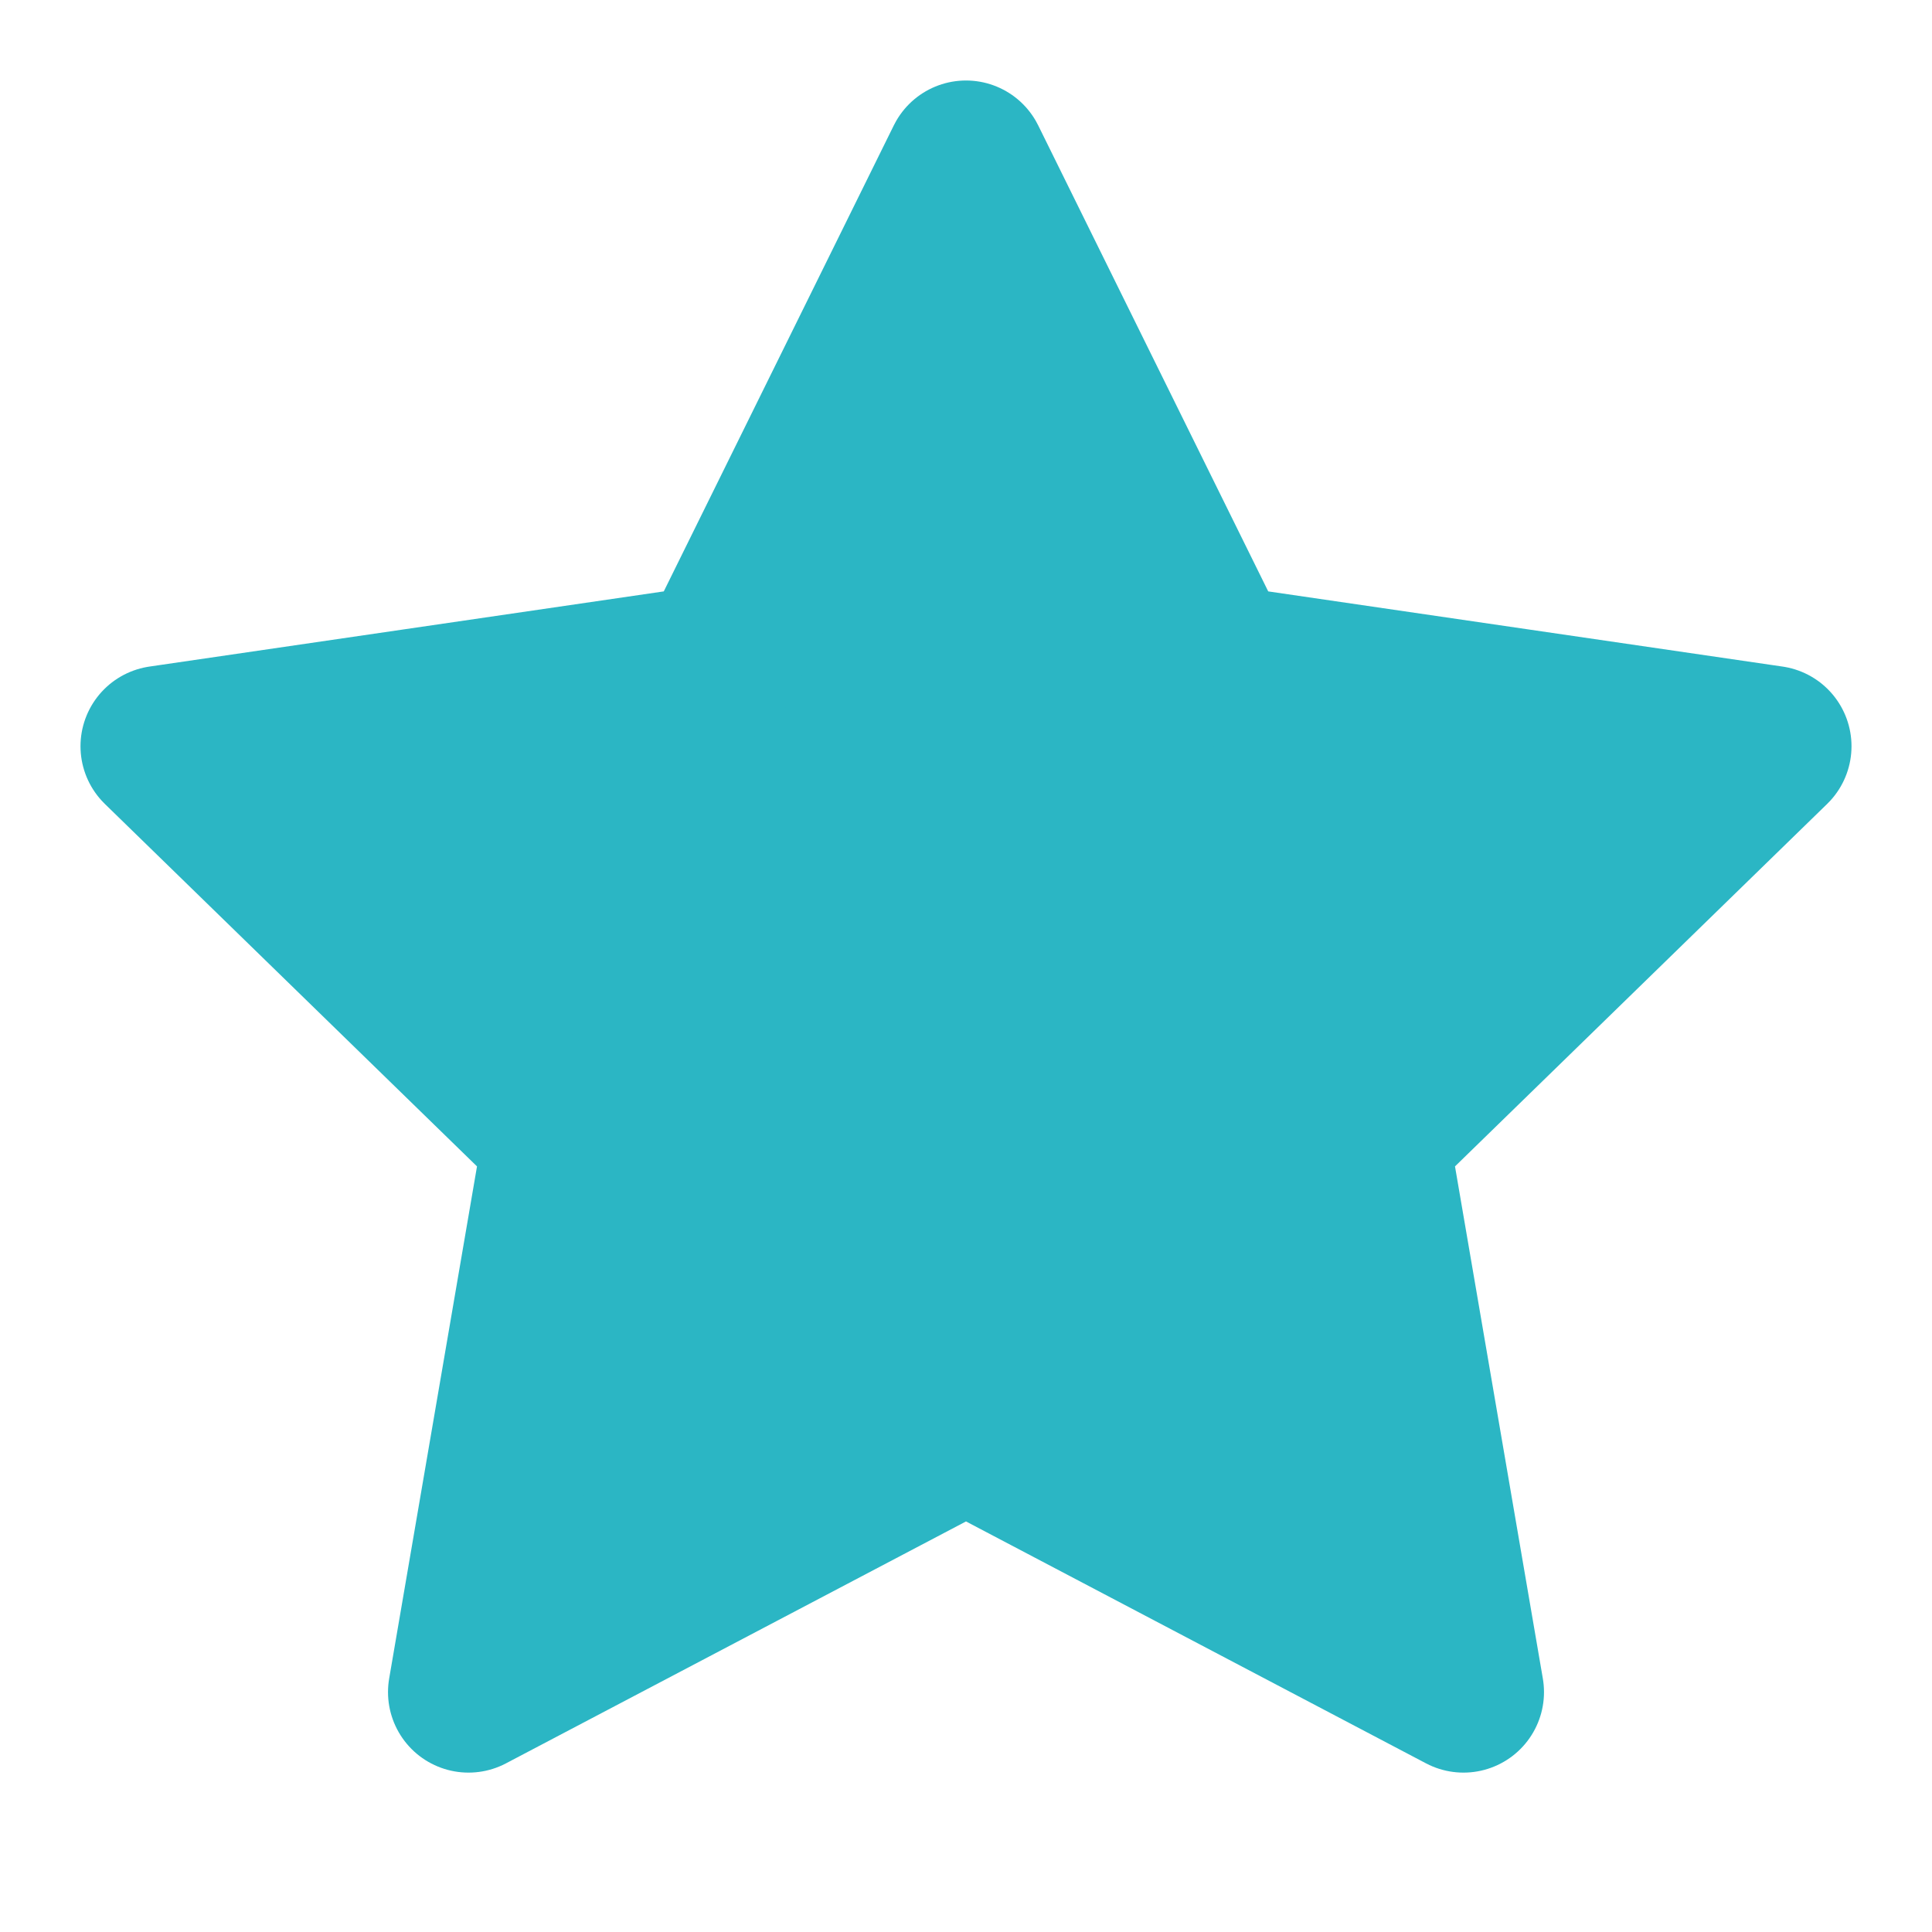
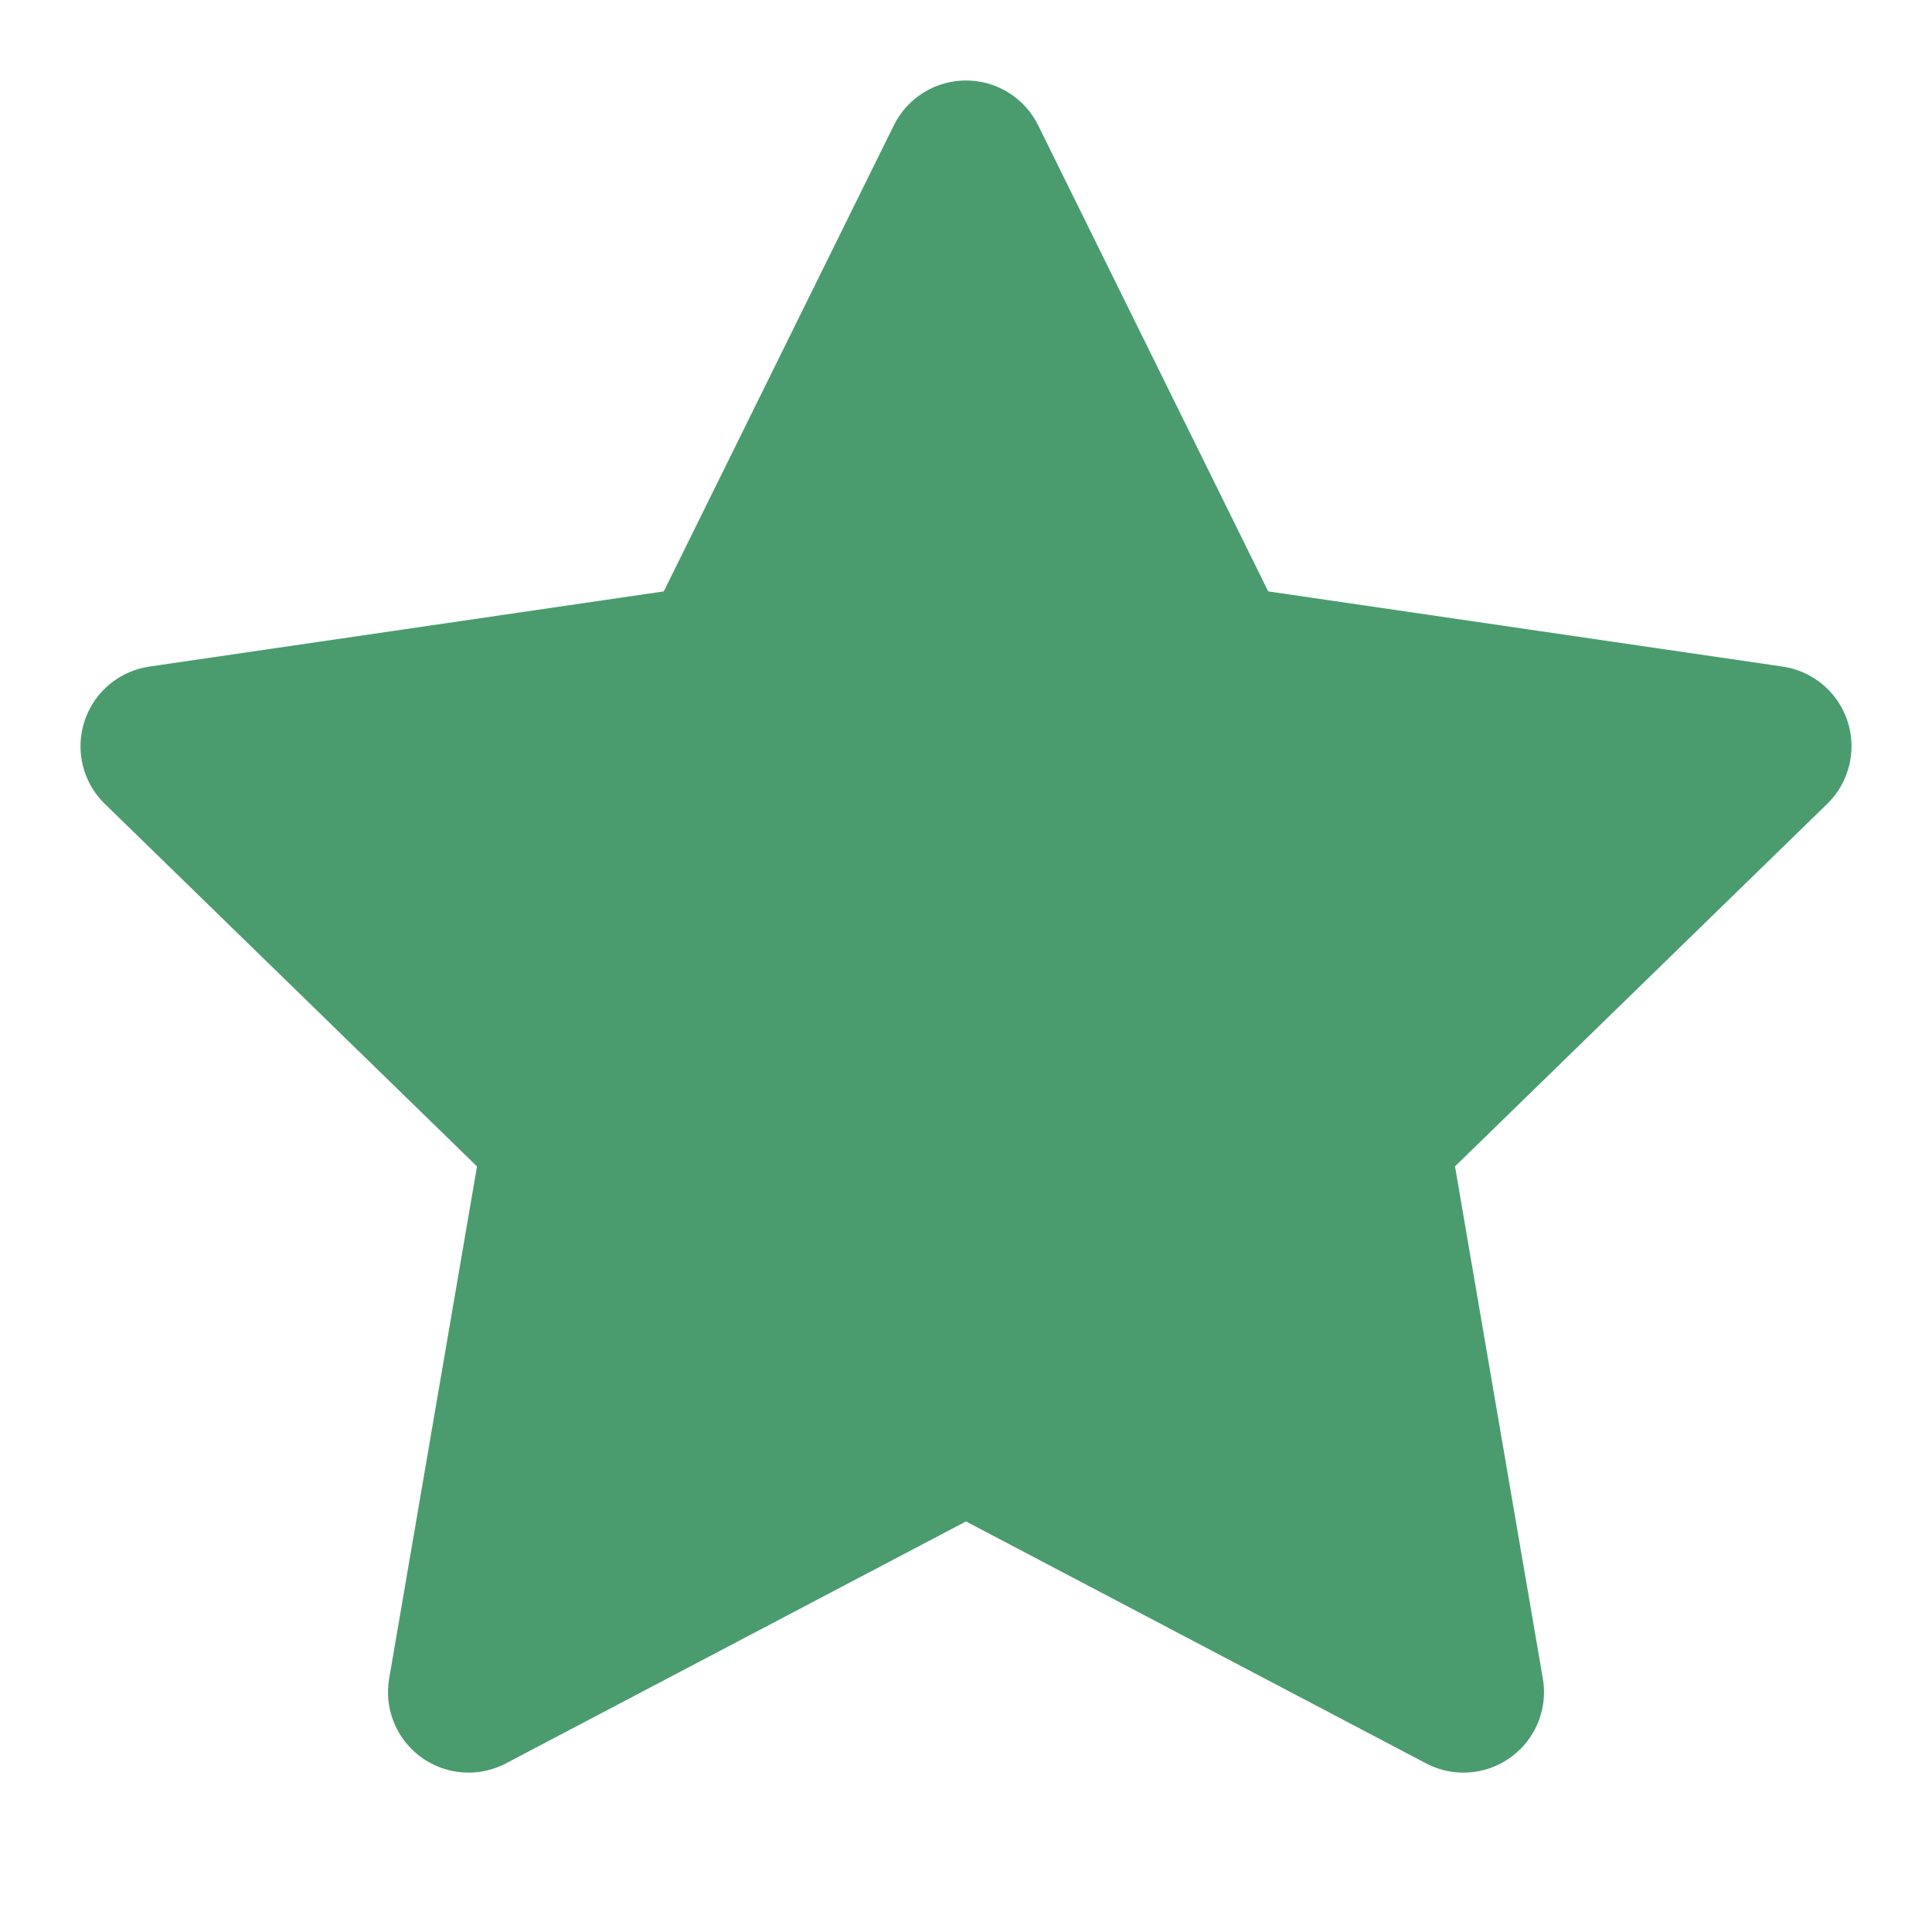
- <svg xmlns="http://www.w3.org/2000/svg" viewBox="0 0 24 24" fill="#2bb6c4" stroke="#2bb6c4" stroke-width="2" stroke-linecap="round" stroke-linejoin="round">
+ <svg xmlns="http://www.w3.org/2000/svg" viewBox="0 0 24 24" fill="#4a9c6e" stroke="#4a9c6e" stroke-width="2" stroke-linecap="round" stroke-linejoin="round">
  <polygon points="12 2 15.09 8.26 22 9.27 17 14.14 18.18 21.02 12 17.77 5.82 21.02 7 14.14 2 9.27 8.91 8.26 12 2" />
</svg>
